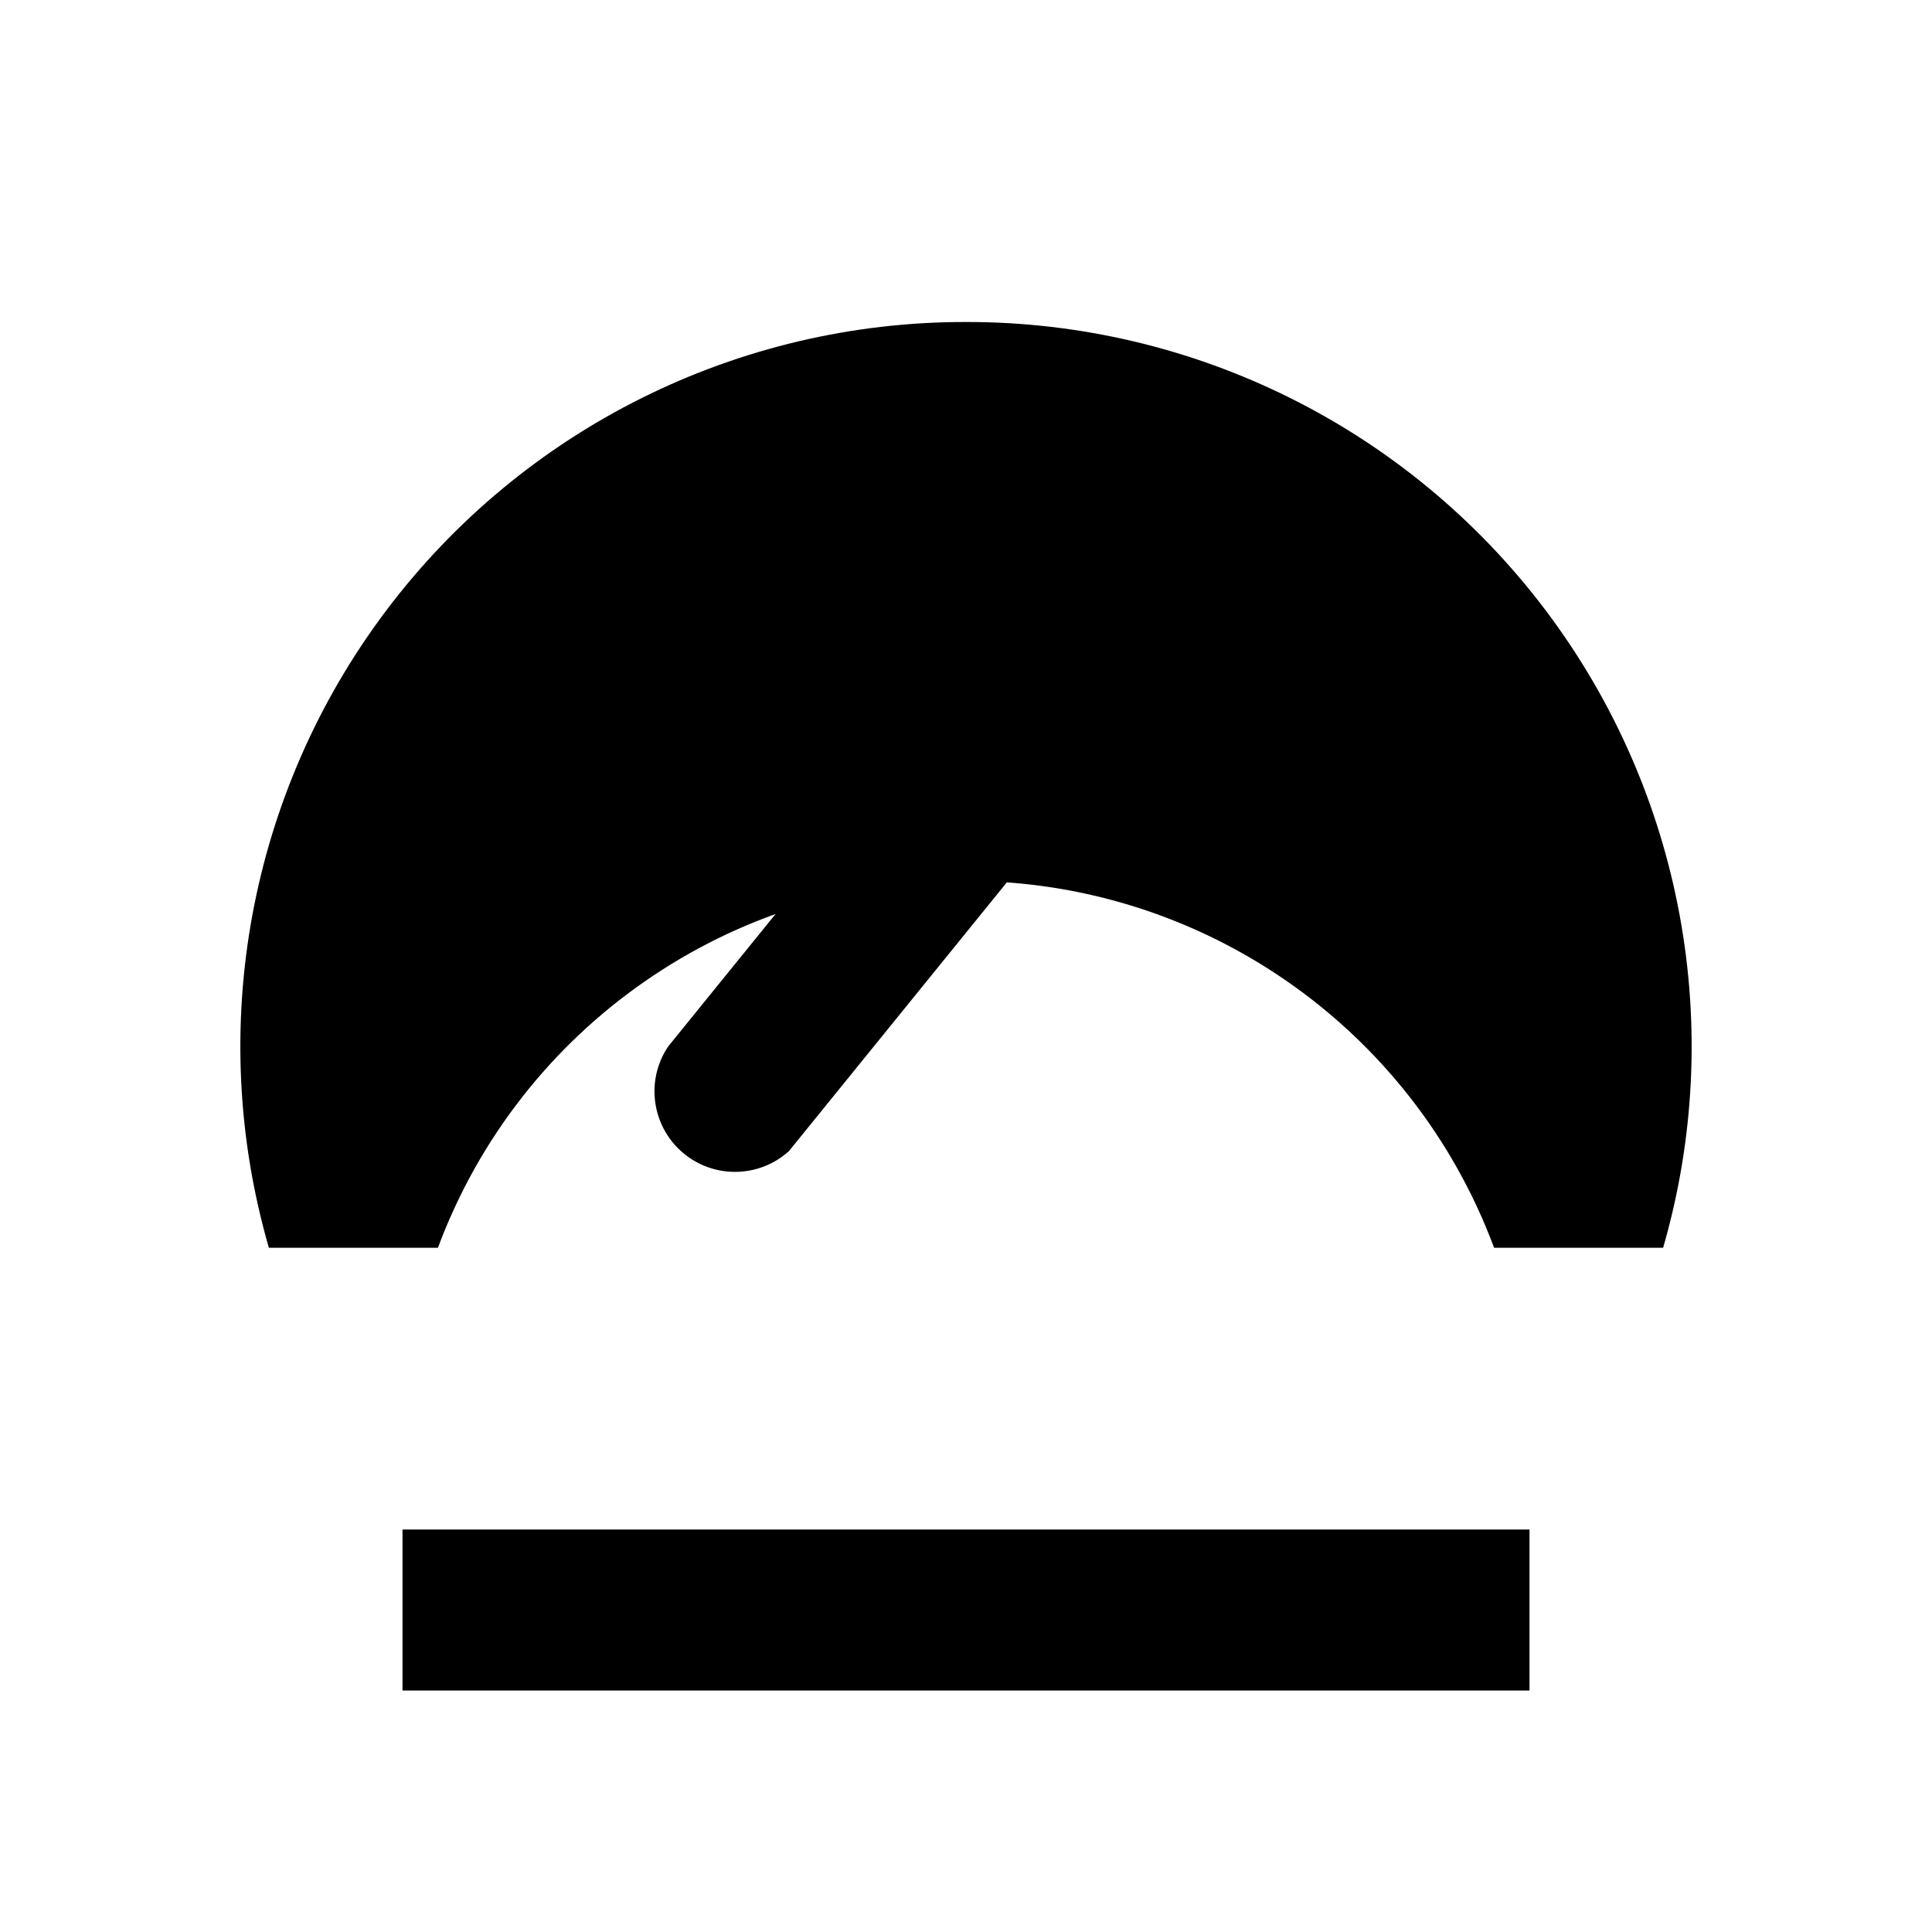
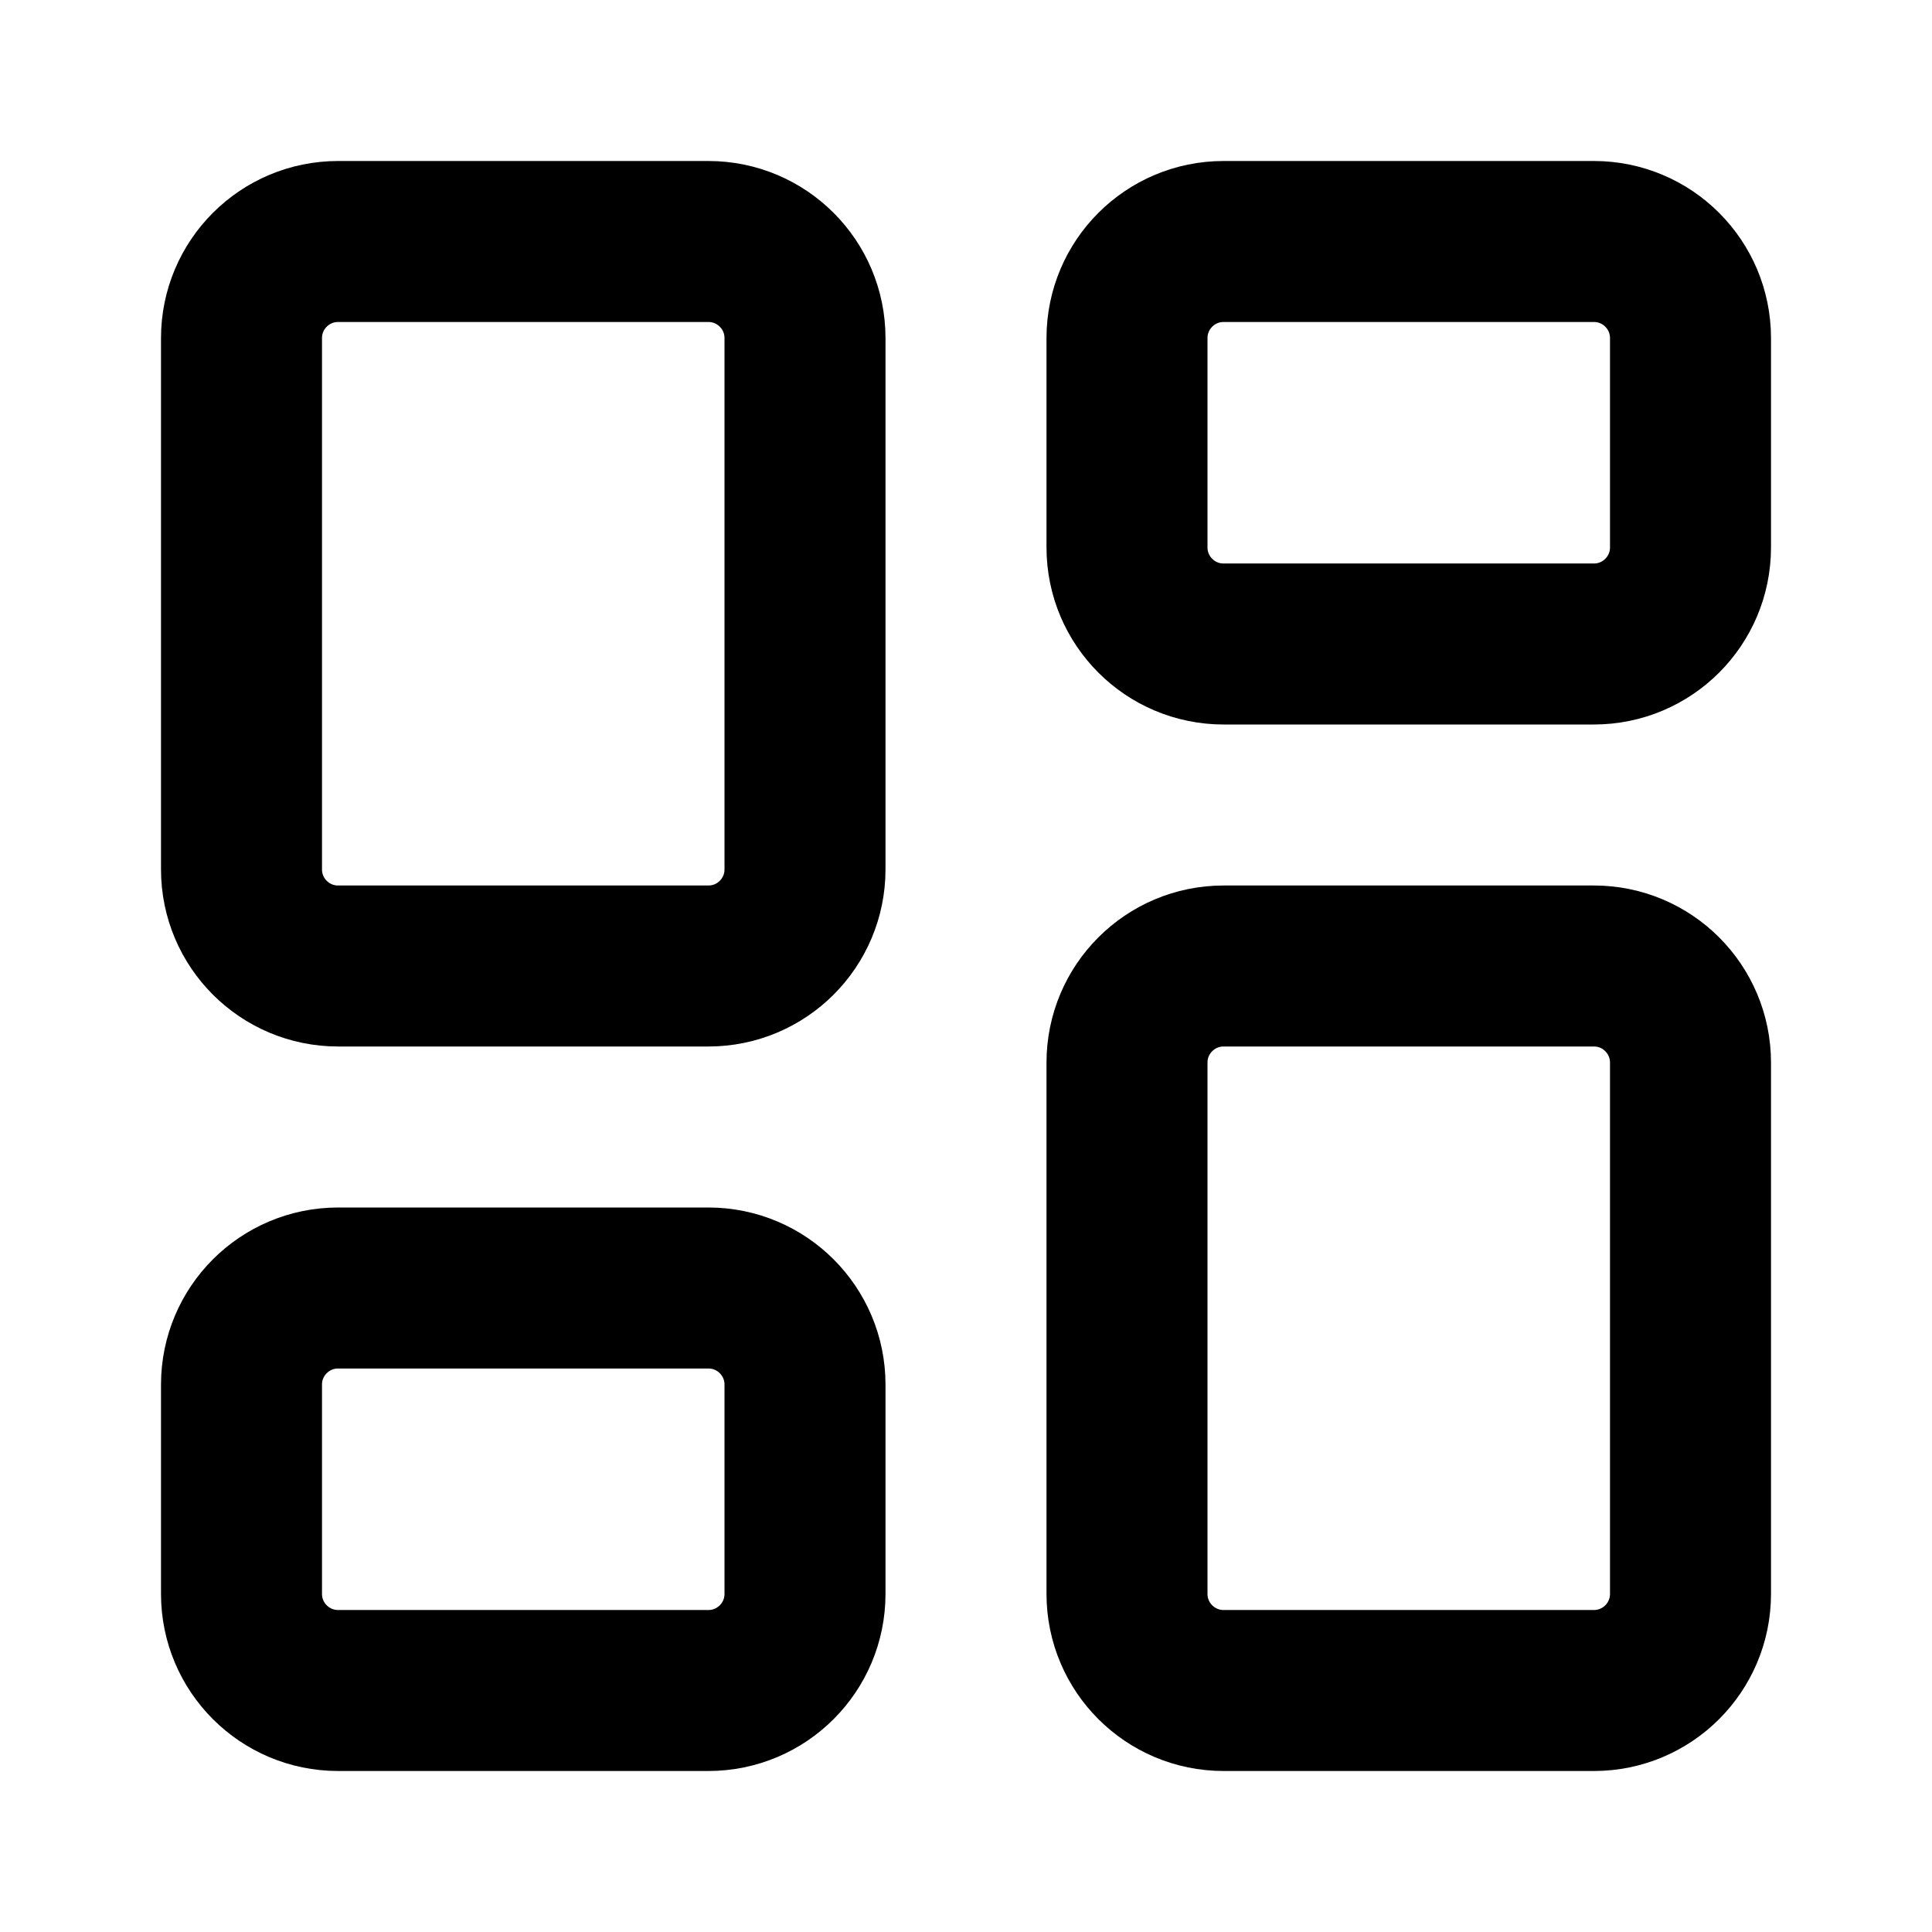
- <svg xmlns="http://www.w3.org/2000/svg" viewBox="0 0 24 24" fill="currentColor">
-   <path d="M12 4a9 9 0 0 0-8.66 11.5h2.1a7 7 0 0 1 13.12 0h2.1A9 9 0 0 0 12 4zM5 19v2h14v-2zm6.3-9.7-3 3.7a1 1 0 0 0 1.5 1.3l3-3.7a1 1 0 0 0-1.5-1.3z" />
+ <svg xmlns="http://www.w3.org/2000/svg" viewBox="0 0 24 24" fill="none" stroke="currentColor" stroke-width="2" stroke-linecap="round" stroke-linejoin="round">
+   <rect x="3" y="3" width="7" height="9" rx="1.2" />
+   <rect x="14" y="3" width="7" height="5" rx="1.2" />
+   <rect x="14" y="12" width="7" height="9" rx="1.2" />
+   <rect x="3" y="16" width="7" height="5" rx="1.2" />
</svg>
